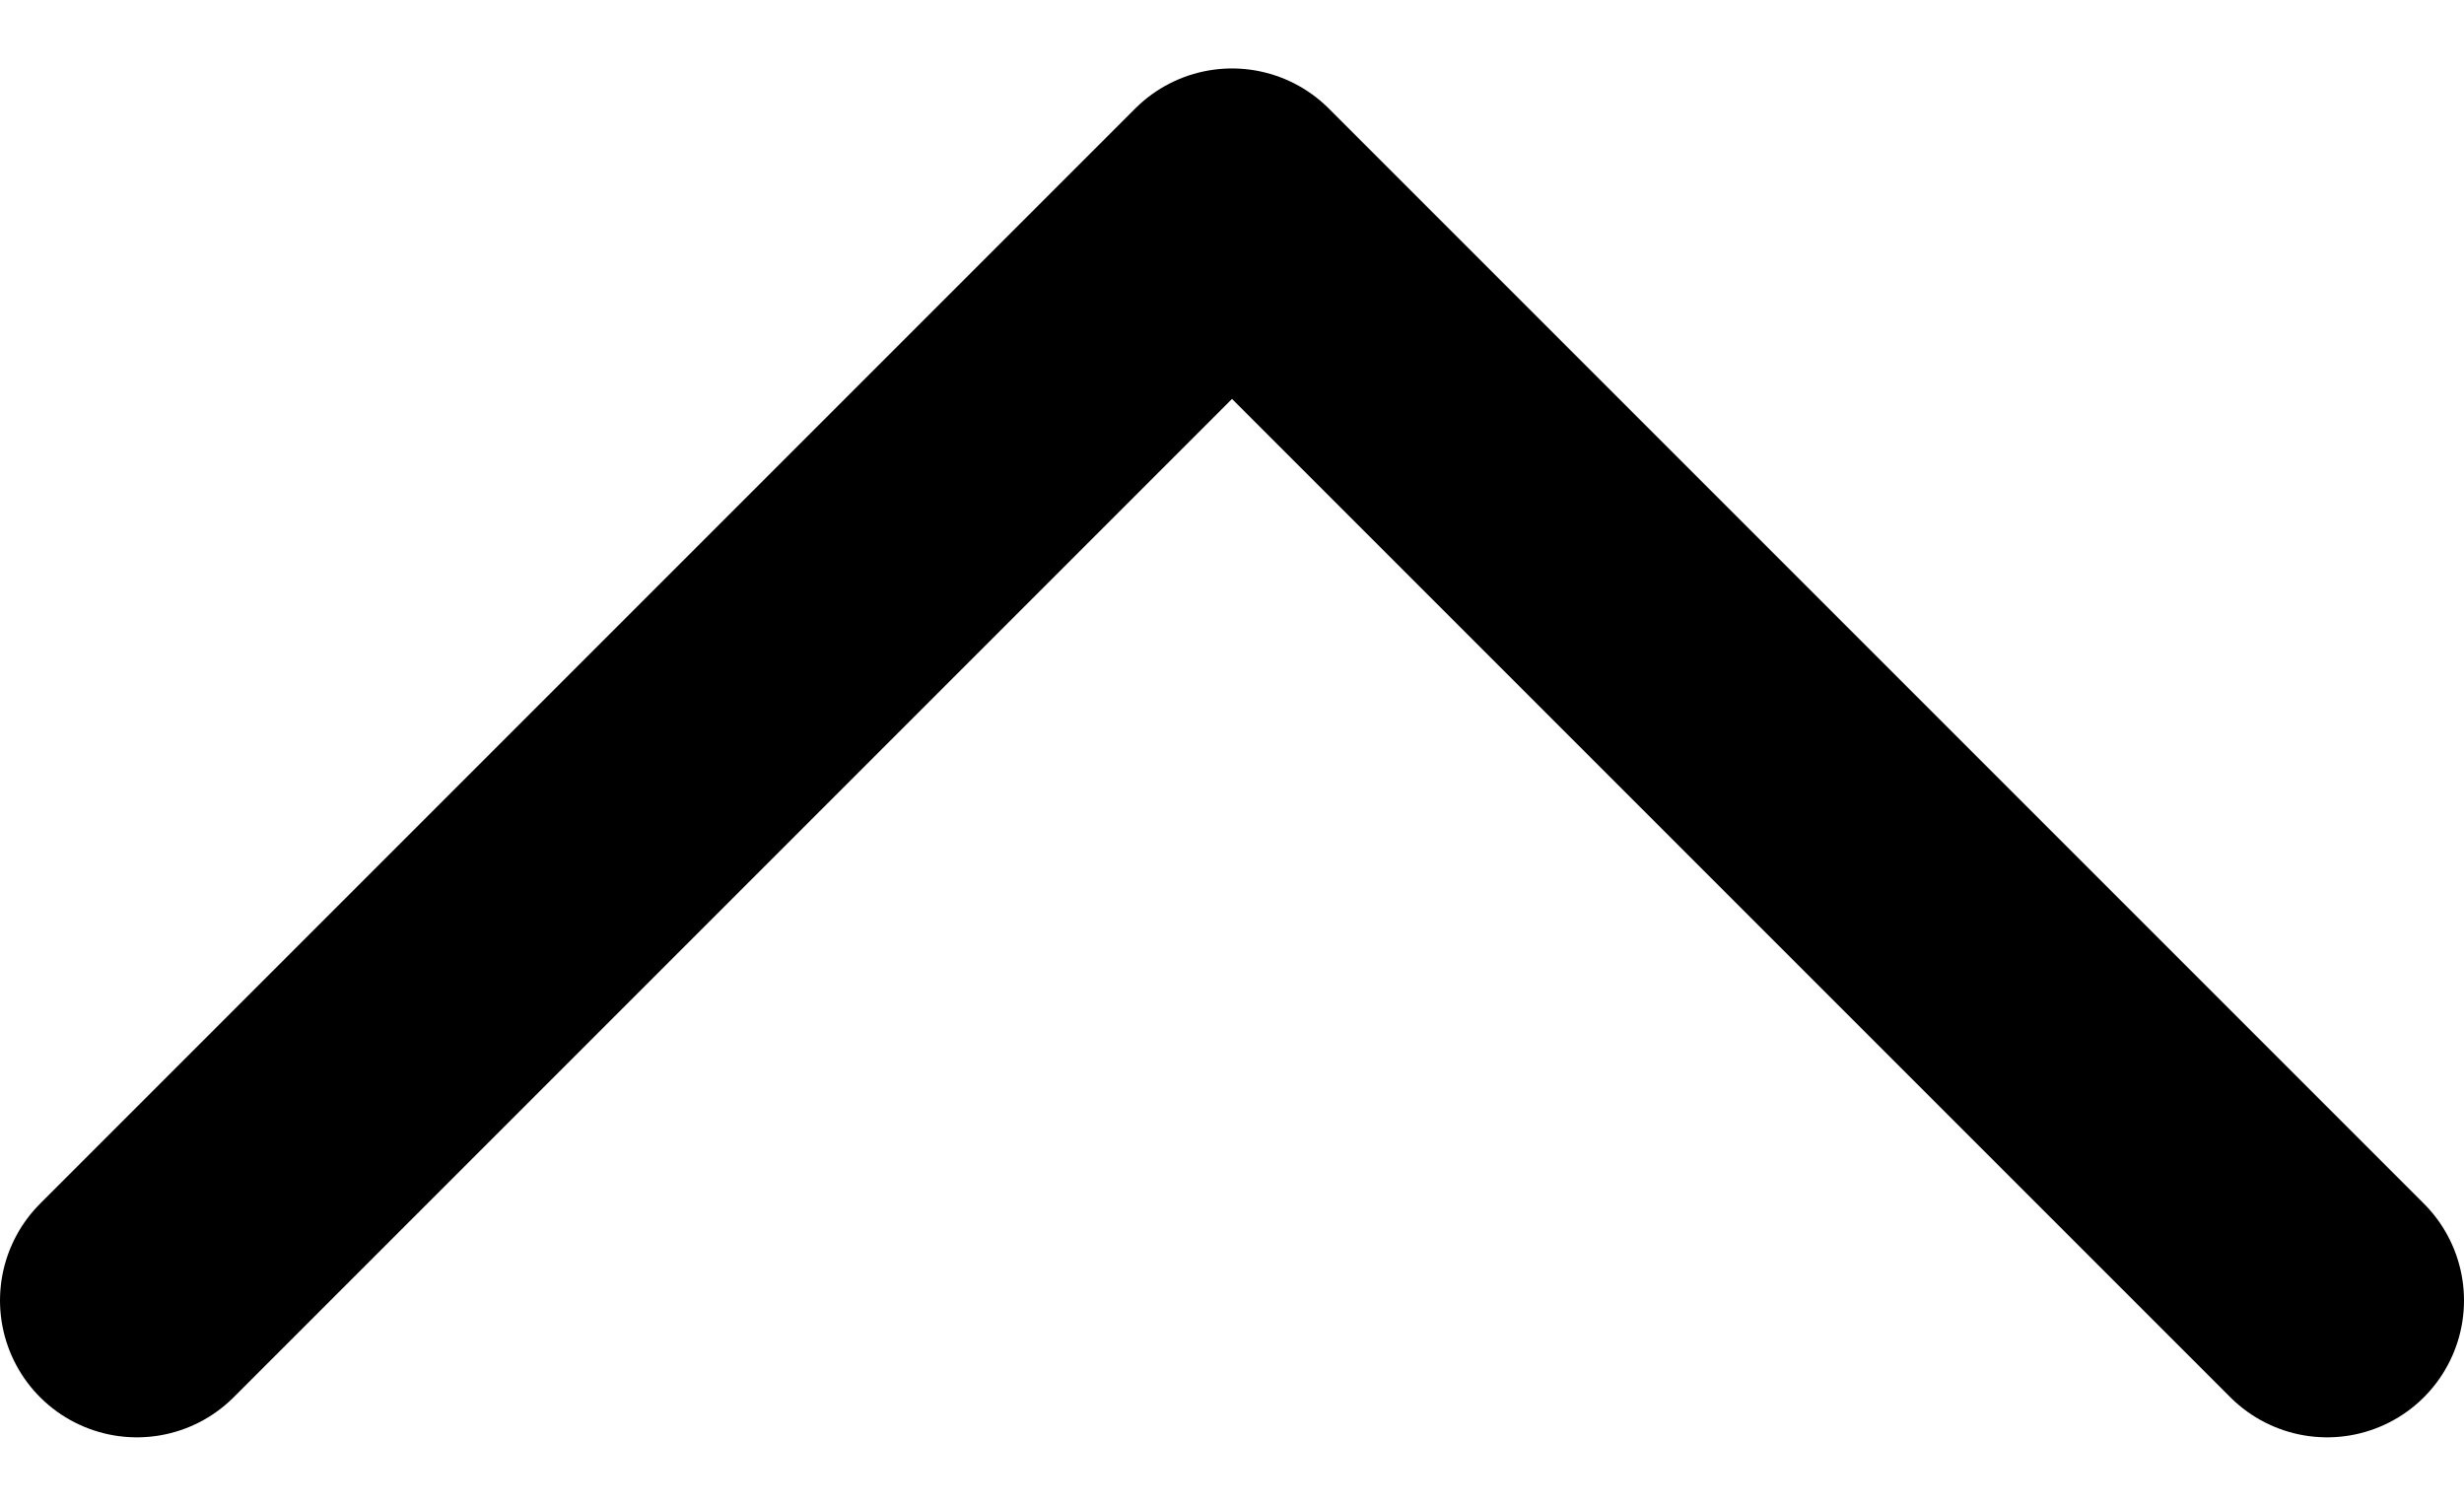
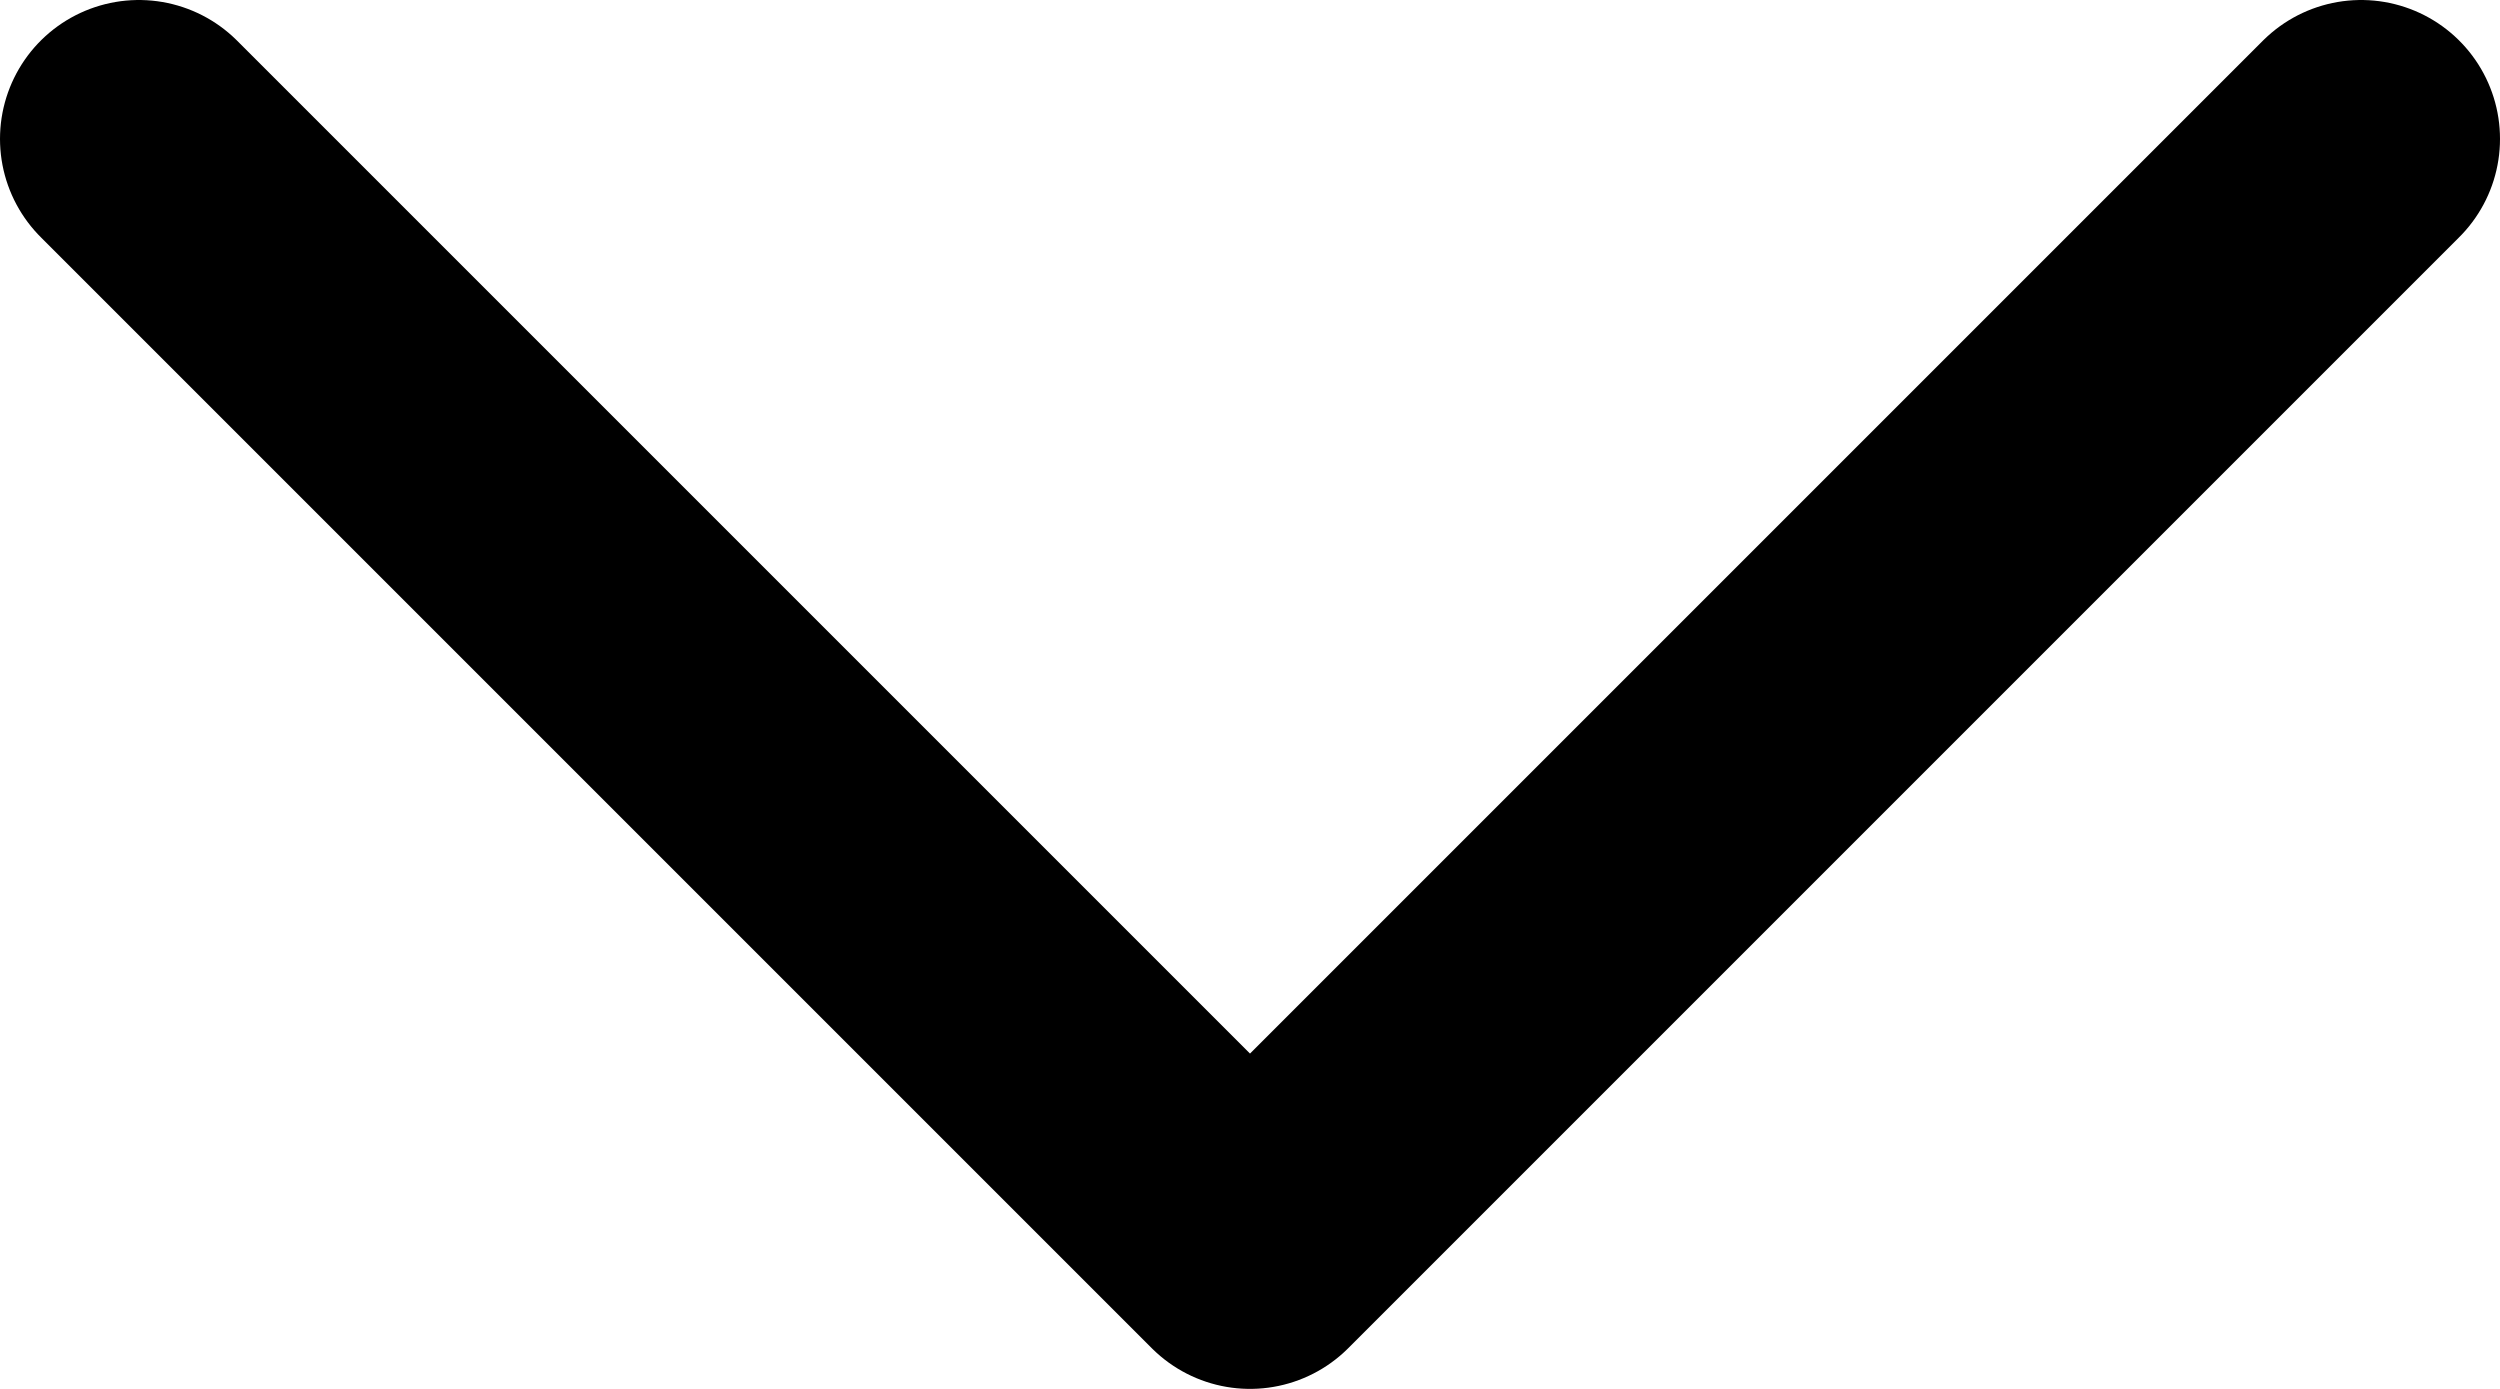
- <svg xmlns="http://www.w3.org/2000/svg" width="18" height="11" viewBox="0 0 18 11" fill="none">
-   <path d="M17 9.5L9 1.5L1 9.5" stroke="black" stroke-width="2" stroke-linecap="round" stroke-linejoin="round" />
+ <svg xmlns="http://www.w3.org/2000/svg" width="18" height="10" viewBox="0 0 18 10" fill="none">
+   <path d="M1 1L9 9L17 1" stroke="black" stroke-width="2" stroke-linecap="round" stroke-linejoin="round" />
</svg>
